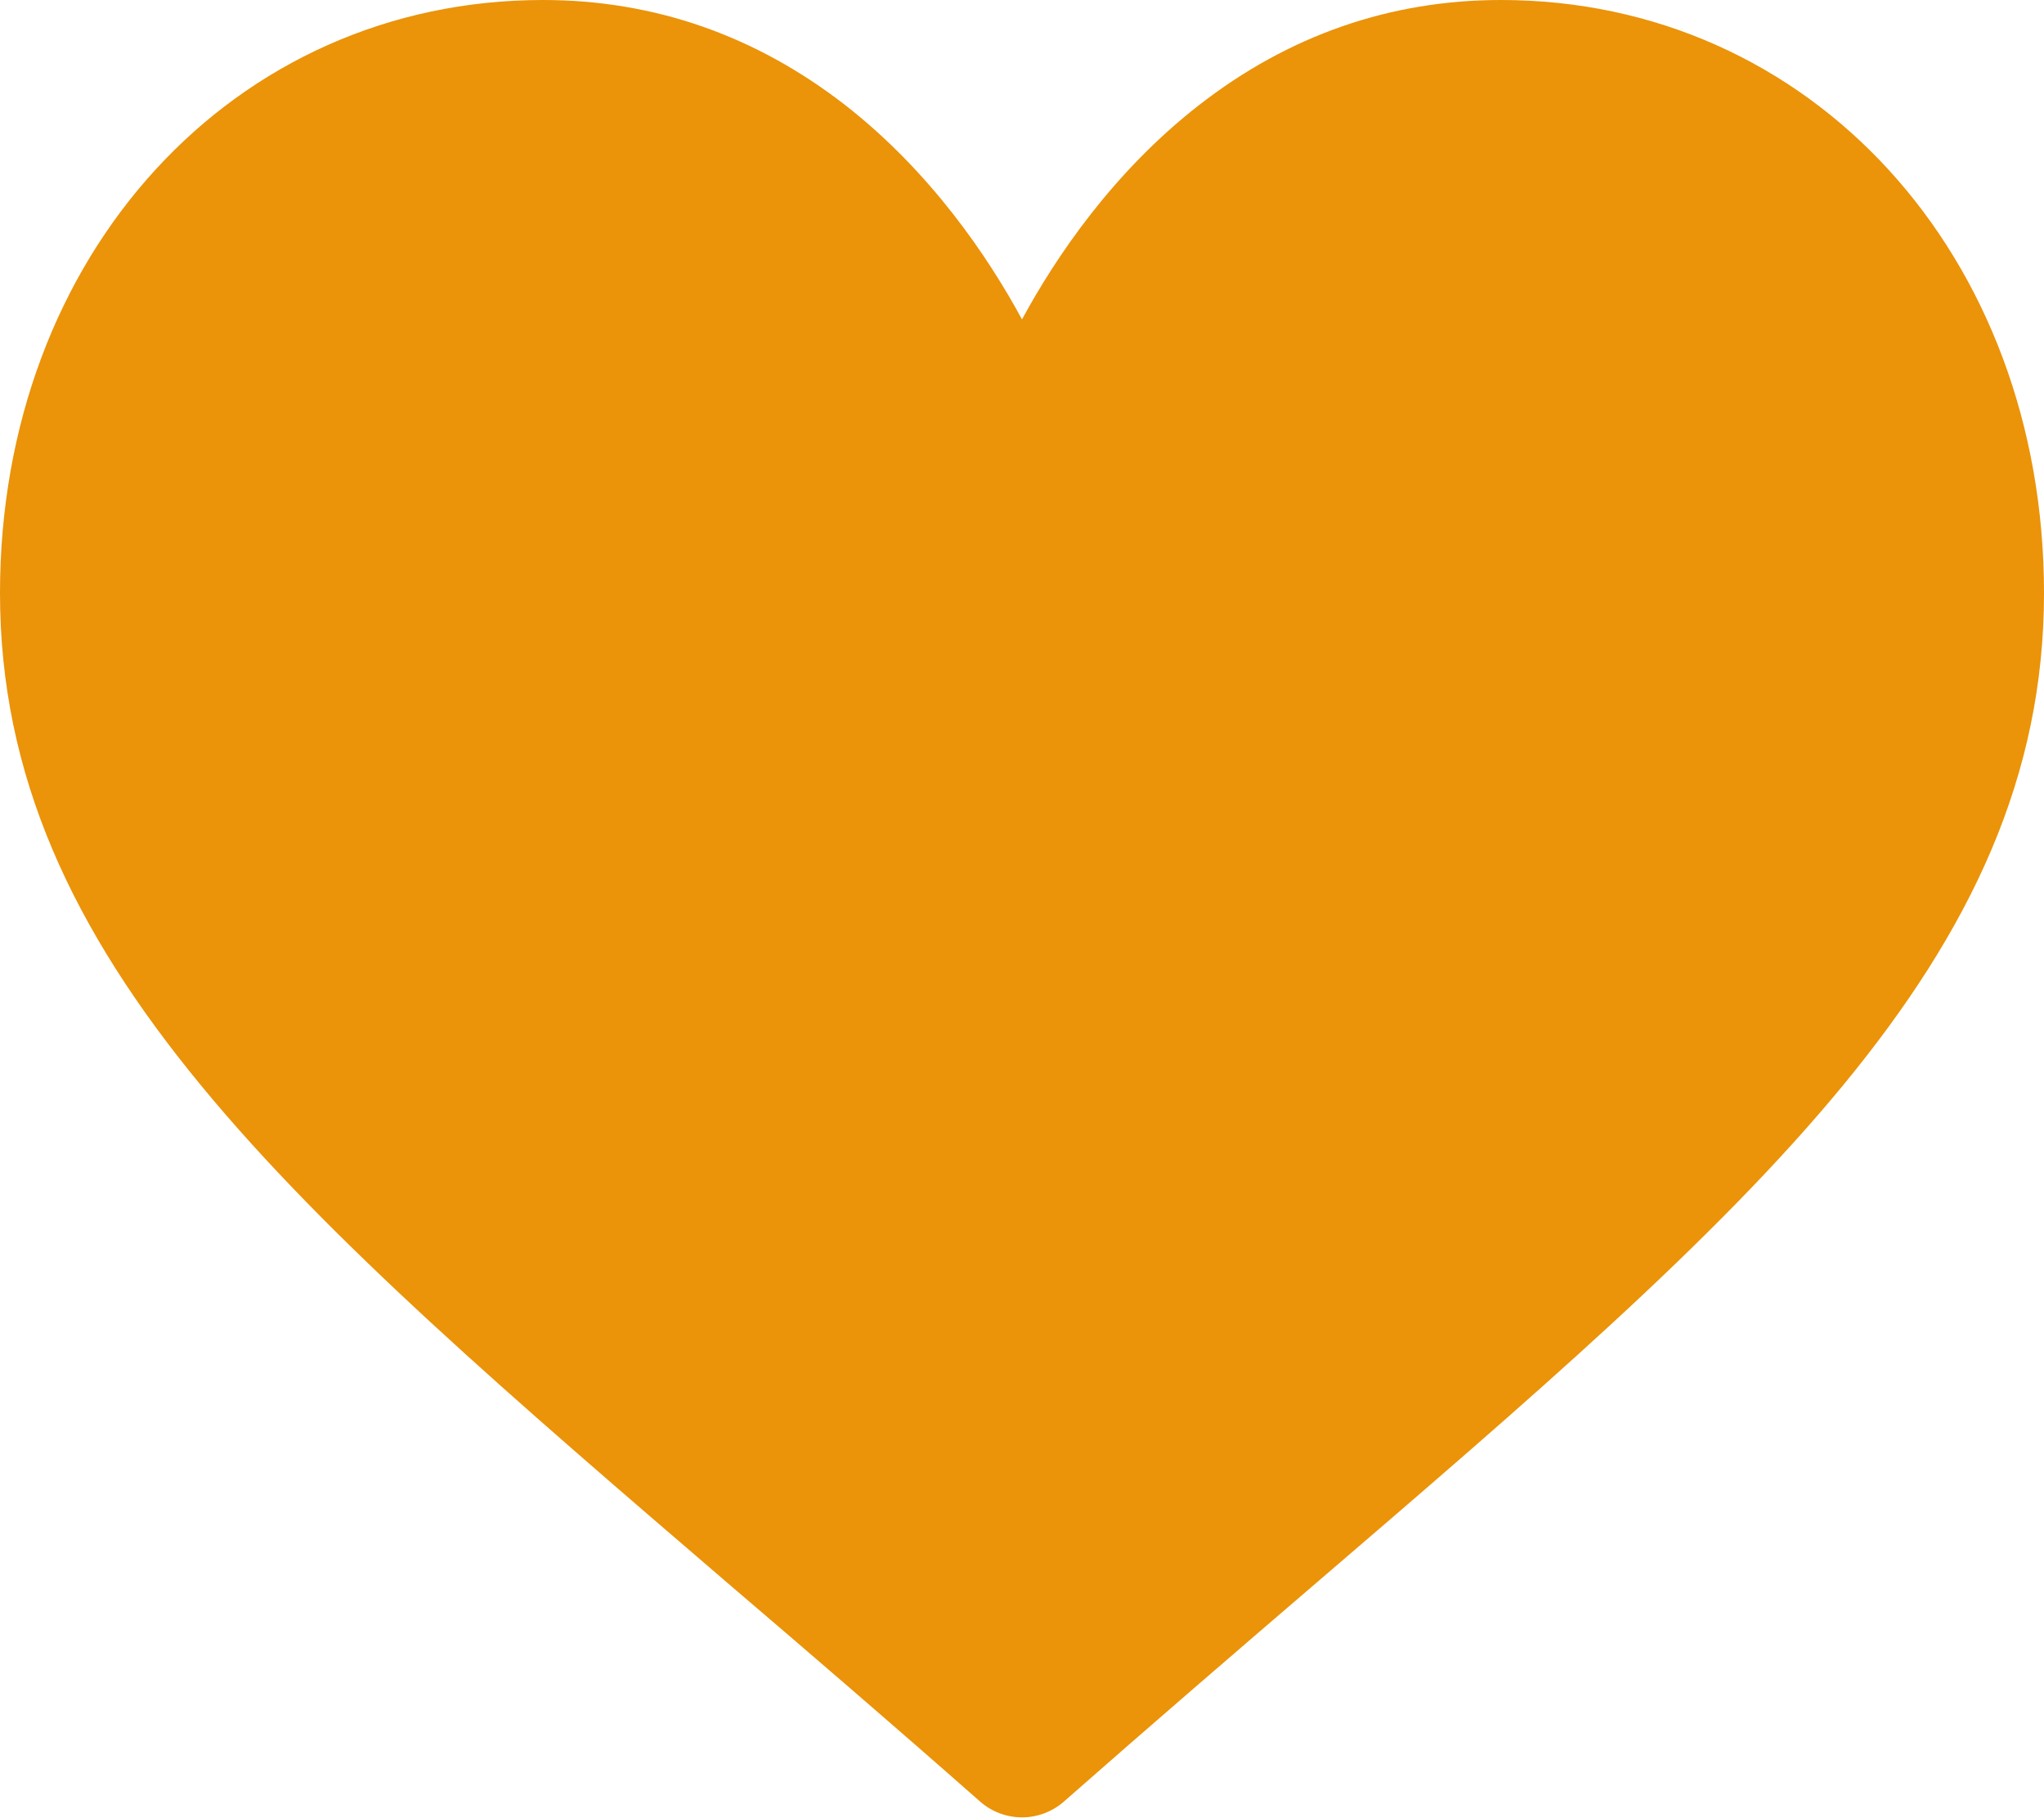
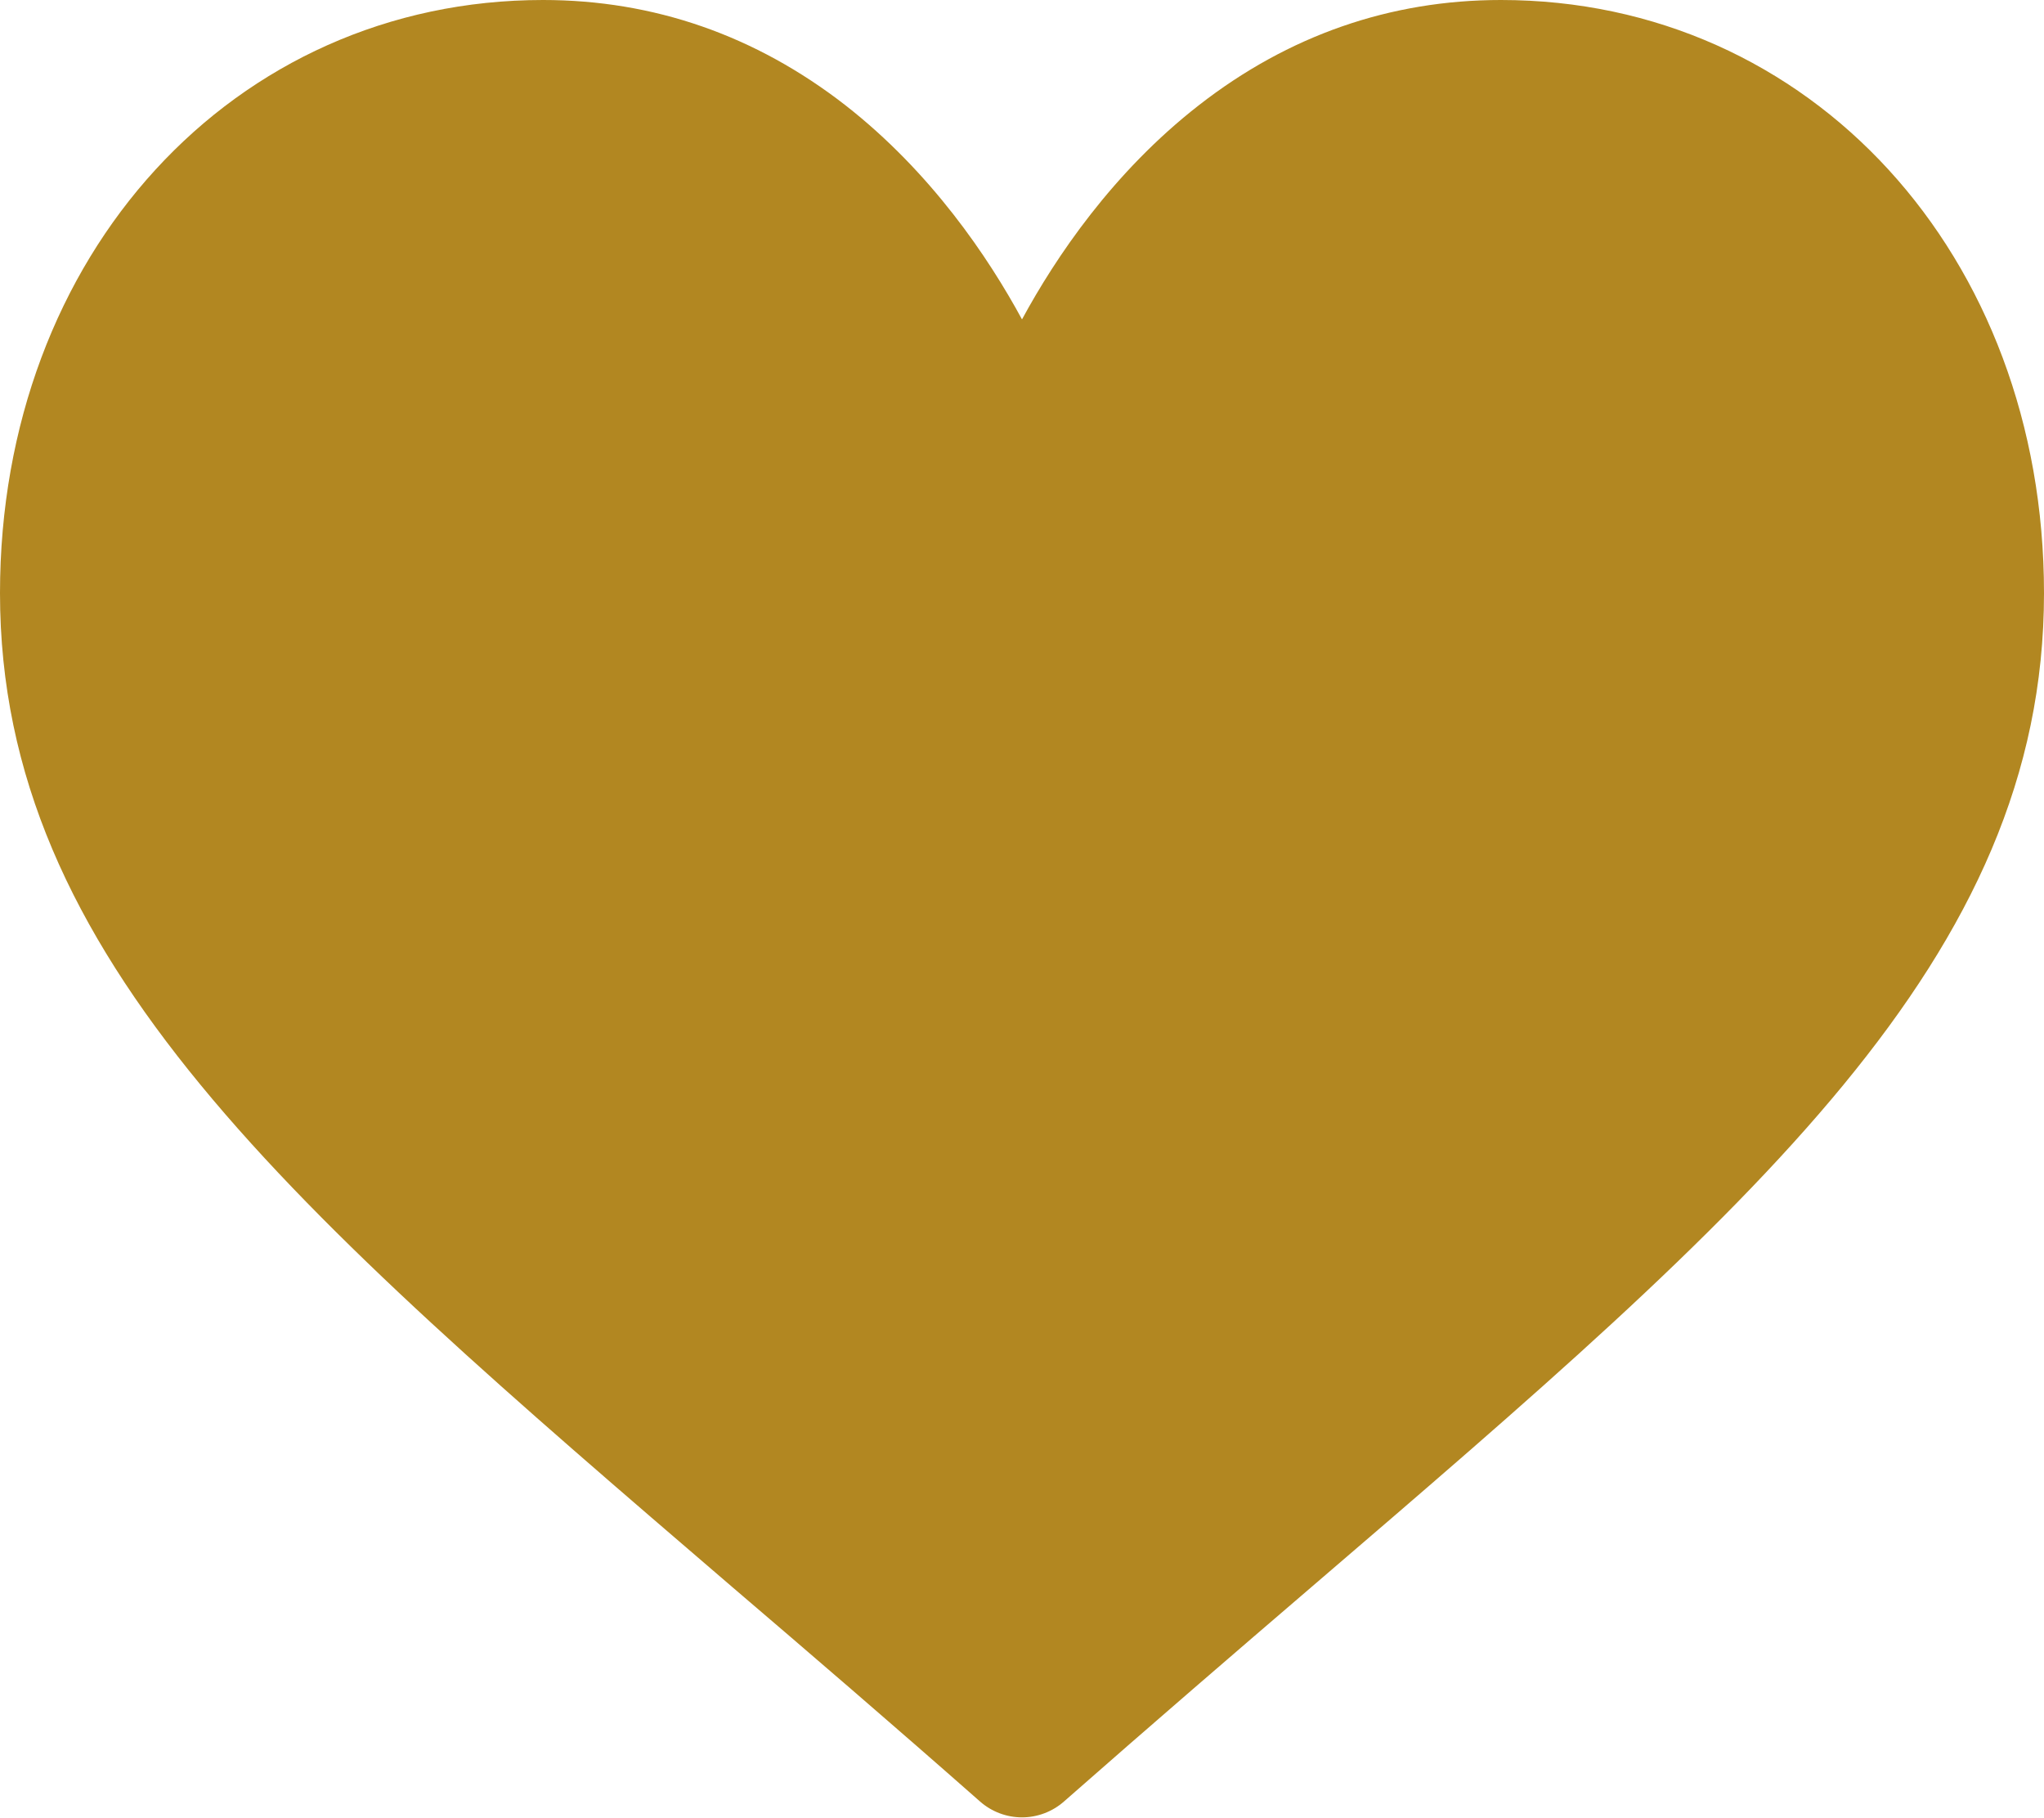
<svg xmlns="http://www.w3.org/2000/svg" width="9" height="8" viewBox="0 0 9 8" fill="none">
-   <path d="M6.609 0C6.121 0 5.673 0.156 5.279 0.463C4.9 0.758 4.648 1.133 4.5 1.406C4.352 1.133 4.1 0.758 3.722 0.463C3.327 0.156 2.879 0 2.391 0C1.028 0 0 1.122 0 2.611C0 4.219 1.282 5.319 3.223 6.985C3.553 7.267 3.927 7.588 4.315 7.93C4.366 7.975 4.432 8 4.5 8C4.568 8 4.634 7.975 4.685 7.93C5.074 7.588 5.447 7.267 5.777 6.984C7.718 5.319 9 4.219 9 2.611C9 1.122 7.972 0 6.609 0Z" fill="#EB9309" />
+   <path d="M6.609 0C6.121 0 5.673 0.156 5.279 0.463C4.9 0.758 4.648 1.133 4.5 1.406C4.352 1.133 4.1 0.758 3.722 0.463C3.327 0.156 2.879 0 2.391 0C1.028 0 0 1.122 0 2.611C0 4.219 1.282 5.319 3.223 6.985C3.553 7.267 3.927 7.588 4.315 7.93C4.366 7.975 4.432 8 4.5 8C4.568 8 4.634 7.975 4.685 7.93C5.074 7.588 5.447 7.267 5.777 6.984C7.718 5.319 9 4.219 9 2.611C9 1.122 7.972 0 6.609 0Z" fill="#B28721" />
</svg>
